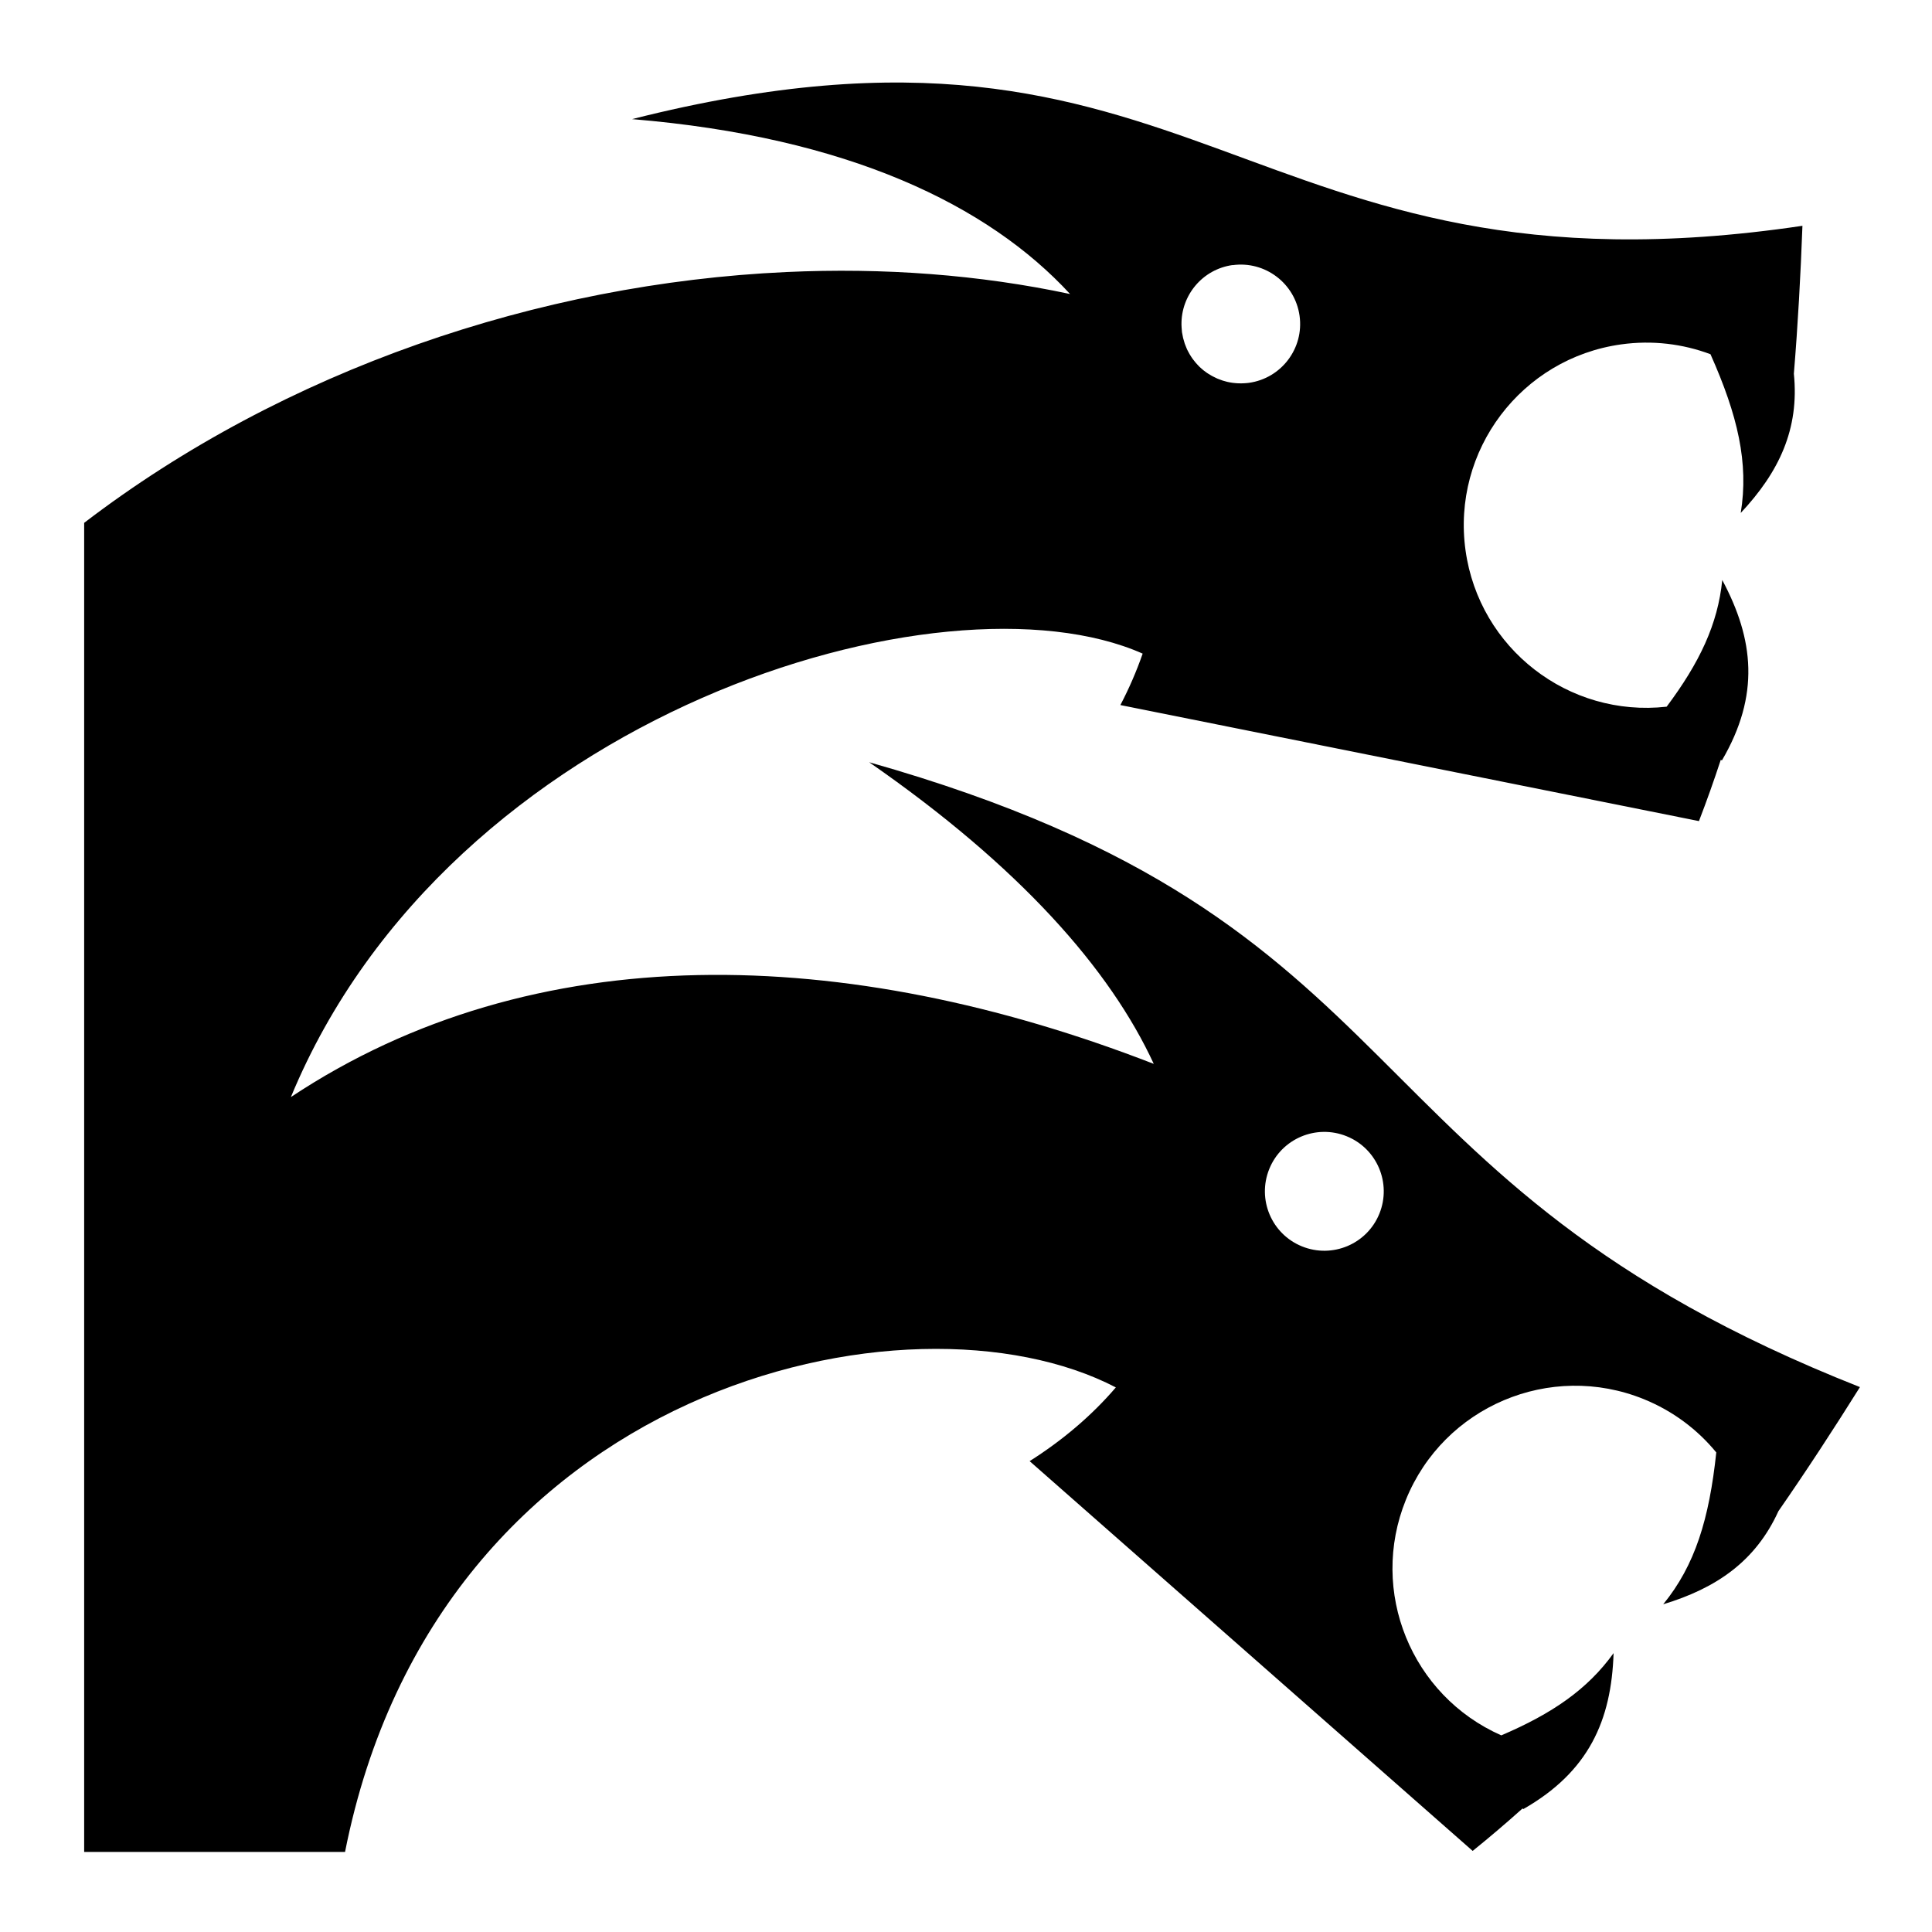
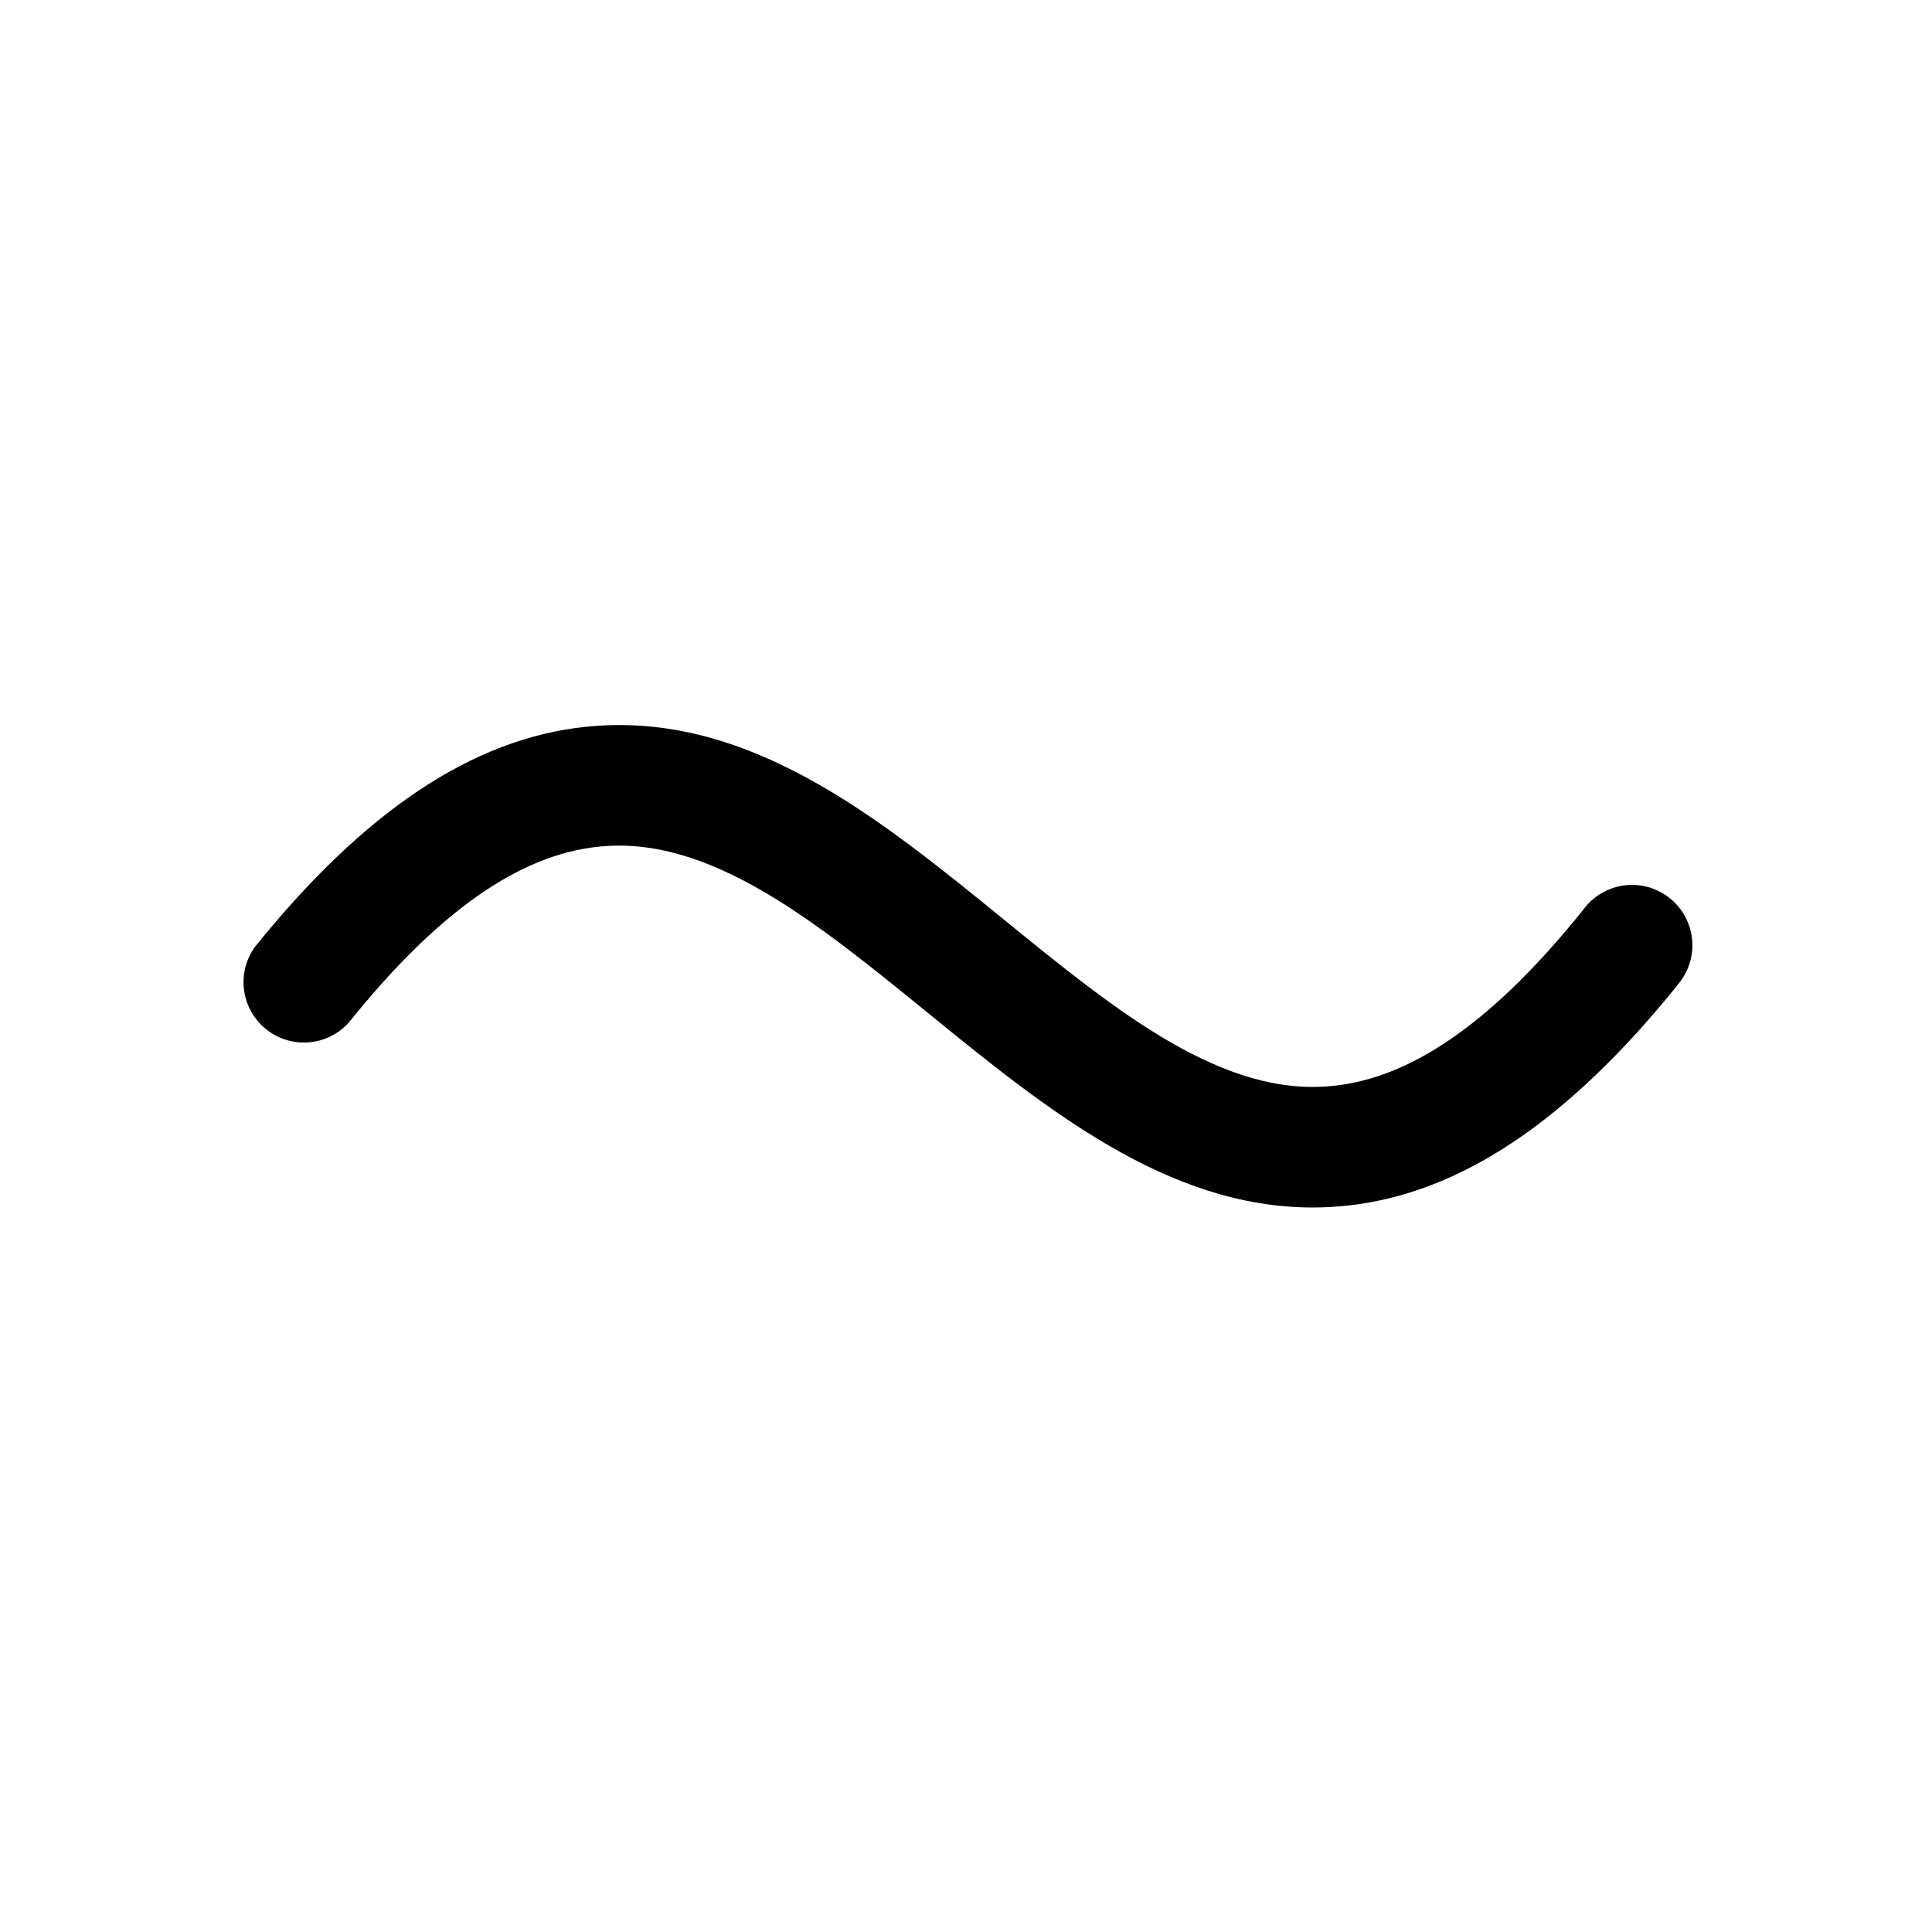
- <svg xmlns="http://www.w3.org/2000/svg" fill="#000000" width="800px" height="800px" viewBox="0 0 32 32" version="1.1">
-   <path d="M10.468 1.972l0-0h-0zM14.396 12.625l-0-0-0 0zM30.805 22.974c-8.753-3.457-7.031-7.694-16.409-10.349 2.51 1.74 3.993 3.436 4.714 4.996-5.103-1.98-10.263-2.125-14.292 0.55 2.637-6.375 10.819-8.805 14.108-7.345-0.102 0.294-0.226 0.579-0.369 0.852l9.583 1.922c0.13-0.337 0.25-0.675 0.361-1.014l0.020 0.008c0.632-1.080 0.53-2.005 0.005-2.987-0.073 0.732-0.376 1.369-0.921 2.098-1.623 0.182-3.104-0.961-3.331-2.588-0.231-1.655 0.924-3.183 2.578-3.413 0.517-0.072 1.022-0.008 1.479 0.163 0.452 1.015 0.636 1.801 0.501 2.629 0.634-0.676 0.973-1.39 0.88-2.306 0.067-0.814 0.112-1.631 0.142-2.45-9.309 1.383-9.936-4.156-19.385-1.767 3.579 0.296 5.9 1.426 7.255 2.897-1.5-0.32-3.088-0.439-4.705-0.364l-0 0c-4.084 0.188-8.307 1.616-11.625 4.154v22.014h4.321c1.534-7.75 9.366-9.466 12.767-7.694-0.399 0.466-0.883 0.876-1.428 1.221l7.338 6.456c0.284-0.229 0.559-0.464 0.827-0.704l0.010 0.012c1.087-0.619 1.461-1.471 1.497-2.584-0.432 0.601-1.017 1.002-1.86 1.362-1.489-0.657-2.196-2.383-1.58-3.902 0.628-1.548 2.391-2.294 3.94-1.667 0.485 0.197 0.891 0.505 1.201 0.883-0.117 1.099-0.35 1.868-0.879 2.515 0.881-0.267 1.53-0.712 1.908-1.542 0.467-0.673 0.915-1.36 1.351-2.056zM20.415 4.392c0.538-0.075 1.035 0.301 1.11 0.839s-0.301 1.035-0.839 1.11c-0.026 0.004-0.053 0.005-0.079 0.007-0.030 0.002-0.060 0.002-0.089 0.001-0.002-0-0.004 0-0.007-0-0.028-0.001-0.056-0.004-0.083-0.007-0.004-0-0.007-0.001-0.011-0.001-0.026-0.004-0.052-0.008-0.078-0.014-0.005-0.001-0.009-0.002-0.014-0.003-0.024-0.006-0.049-0.013-0.072-0.020-0.006-0.002-0.012-0.004-0.017-0.006-0.023-0.008-0.045-0.016-0.067-0.025-0.007-0.003-0.013-0.006-0.020-0.009-0.021-0.009-0.041-0.019-0.061-0.030-0.007-0.004-0.015-0.008-0.022-0.012-0.019-0.011-0.037-0.022-0.055-0.033-0.008-0.005-0.016-0.011-0.024-0.016-0.017-0.012-0.033-0.024-0.049-0.036-0.009-0.007-0.017-0.014-0.025-0.021-0.015-0.012-0.029-0.025-0.043-0.038-0.009-0.008-0.017-0.017-0.025-0.026-0.013-0.013-0.025-0.026-0.037-0.040-0.009-0.010-0.017-0.020-0.025-0.031-0.011-0.013-0.022-0.027-0.032-0.041-0.008-0.012-0.016-0.024-0.024-0.036-0.009-0.014-0.018-0.027-0.026-0.042s-0.015-0.027-0.022-0.041c-0.007-0.014-0.015-0.027-0.021-0.042-0.007-0.015-0.013-0.031-0.019-0.047-0.005-0.014-0.011-0.027-0.016-0.041-0.006-0.018-0.011-0.036-0.016-0.055-0.004-0.013-0.008-0.025-0.011-0.038-0.006-0.025-0.011-0.051-0.015-0.077-0.001-0.007-0.003-0.013-0.004-0.020-0-0.001-0-0.003-0-0.004-0.003-0.024-0.005-0.048-0.006-0.073-0.001-0.015-0.002-0.030-0.002-0.045 0 0-0 0-0 0-0.008-0.49 0.35-0.92 0.847-0.989zM22.847 20.102c-0.204 0.504-0.778 0.746-1.282 0.542s-0.746-0.778-0.542-1.282c0.204-0.504 0.778-0.746 1.282-0.542s0.746 0.778 0.542 1.282z" />
+ <svg xmlns="http://www.w3.org/2000/svg" width="32" height="32" fill="#000000" viewBox="0 0 256 256">
+   <path d="M222.23,130.59c-14.51,18-28.84,27.6-43.8,29.17a43,43,0,0,1-4.5.24c-19.3,0-35.39-13.1-51-25.8-14.91-12.14-29-23.61-43.7-22-10.51,1.1-21.31,8.72-33,23.28a8,8,0,0,1-12.46-10c14.51-18,28.84-27.6,43.8-29.17,21.32-2.25,38.69,11.89,55.48,25.56,14.91,12.14,29,23.62,43.7,22,10.51-1.1,21.31-8.72,33-23.28a8,8,0,1,1,12.46,10Z" />
</svg>
